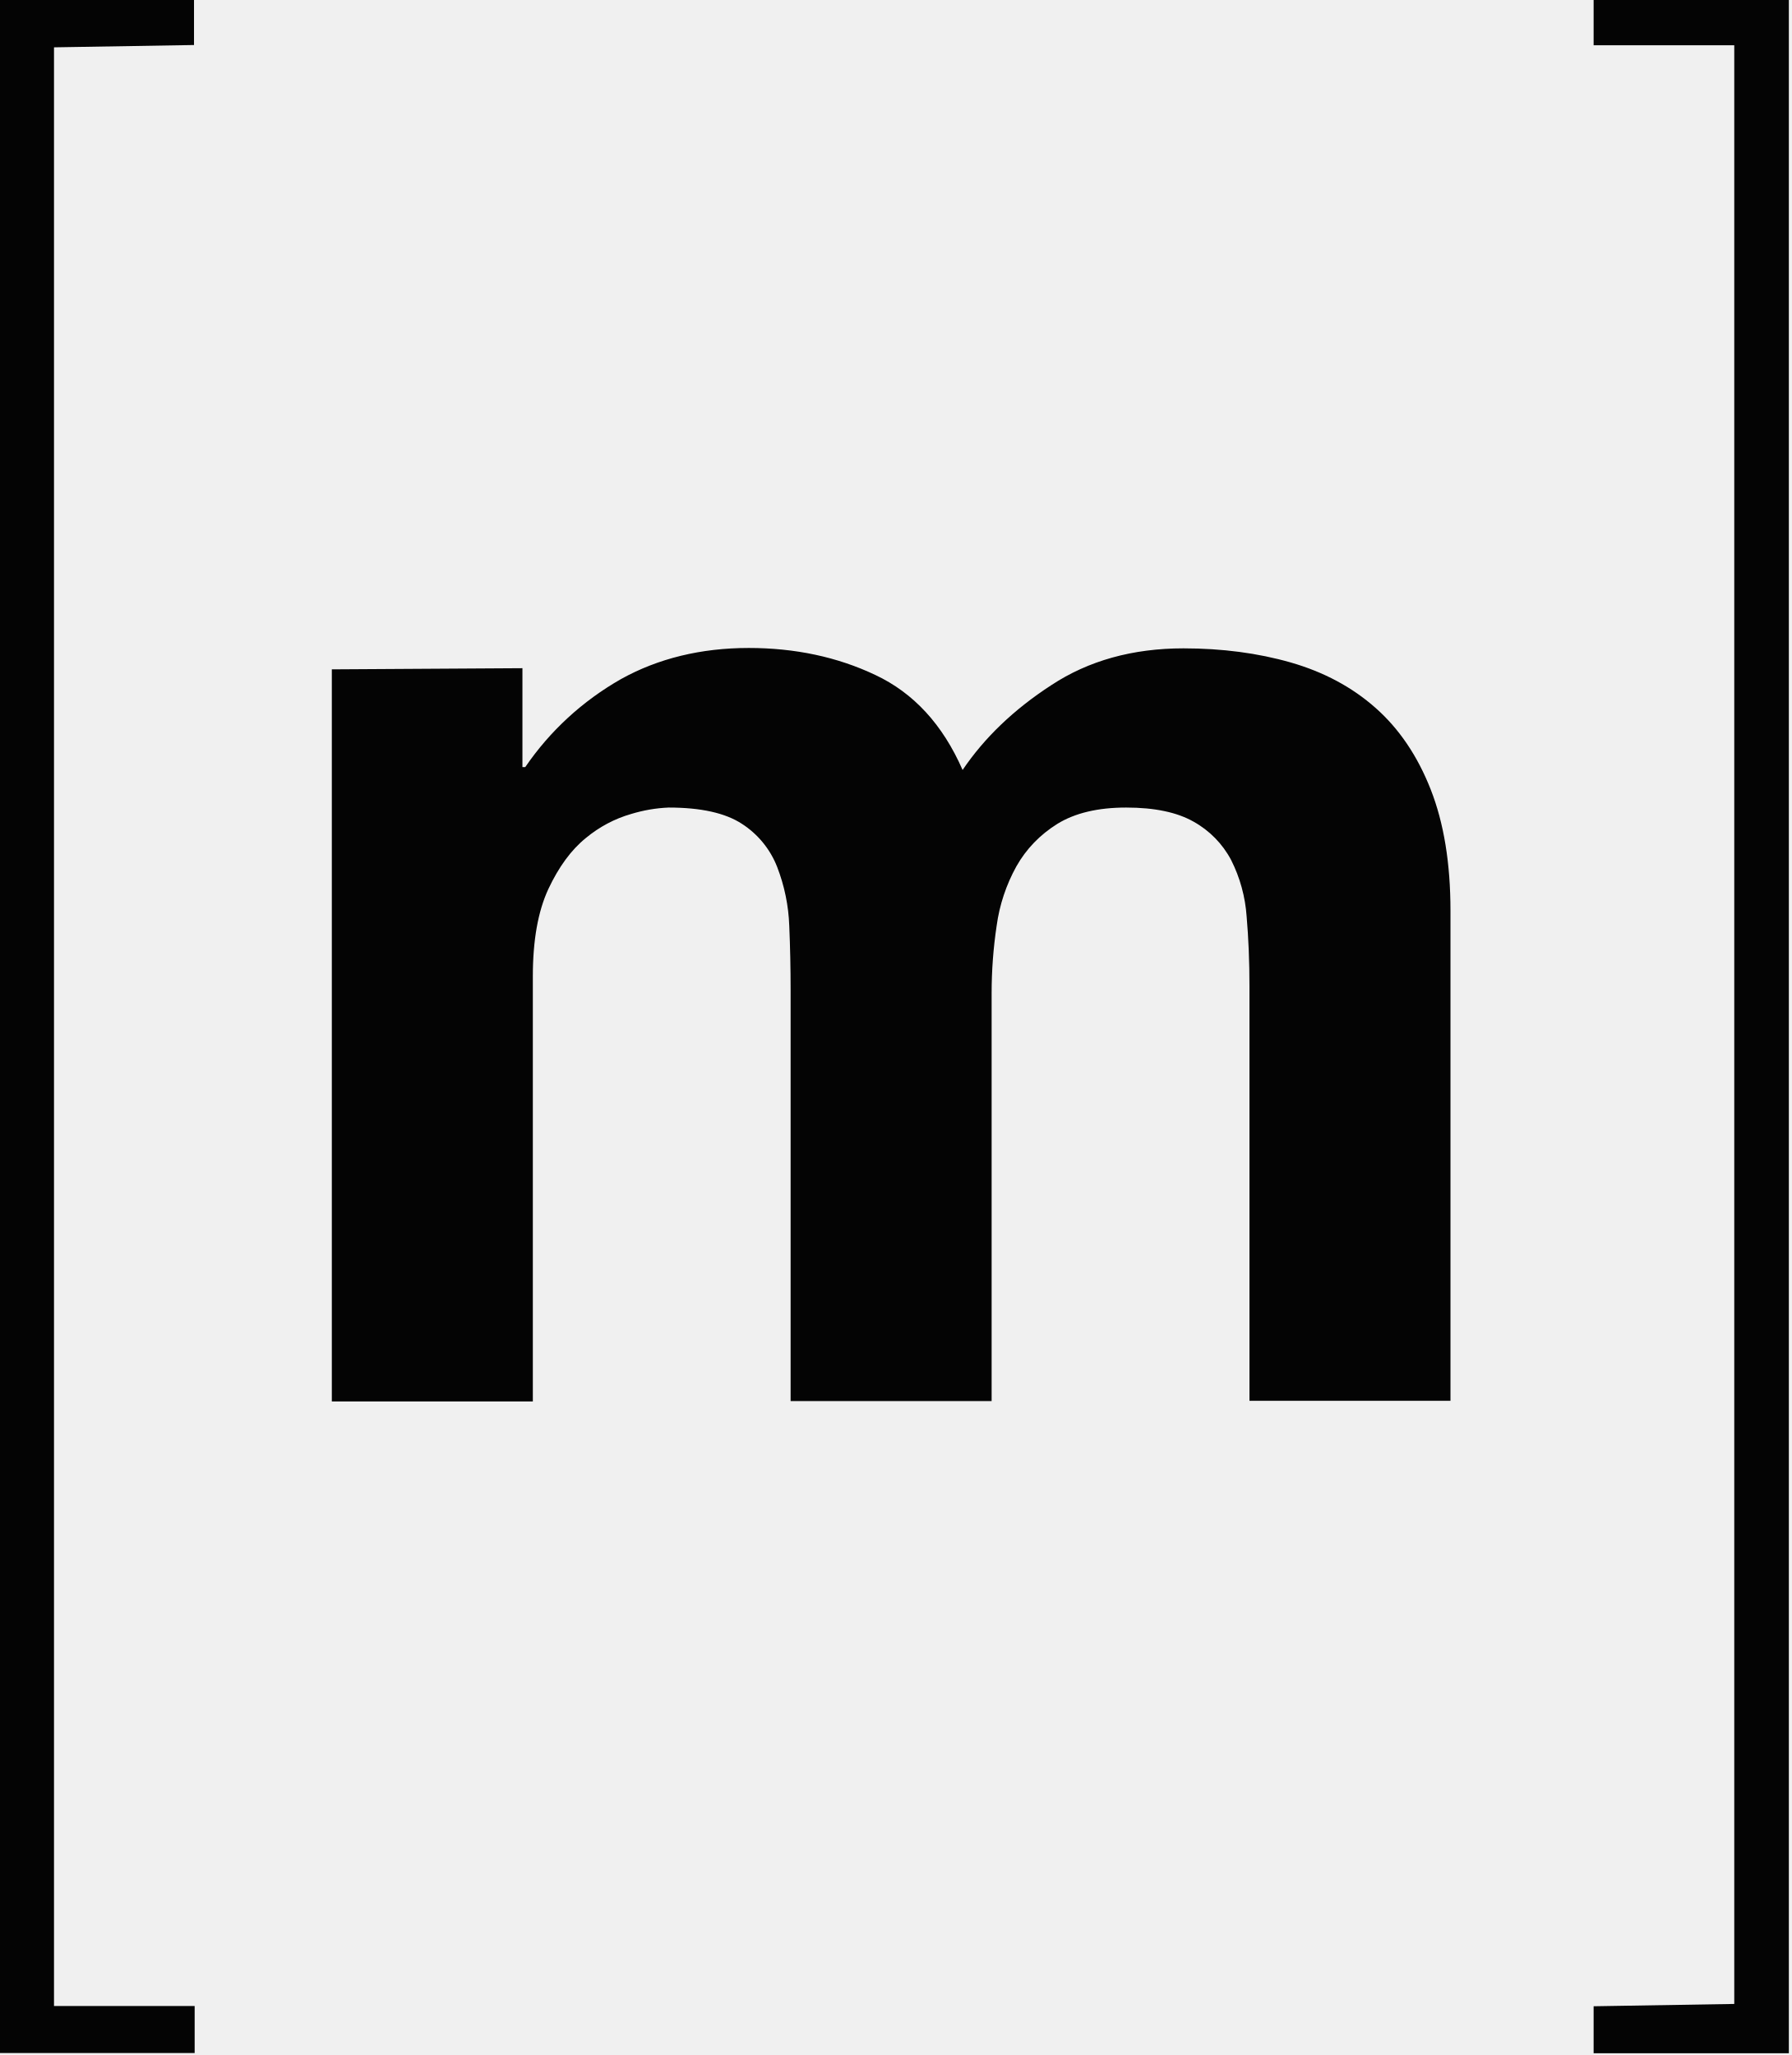
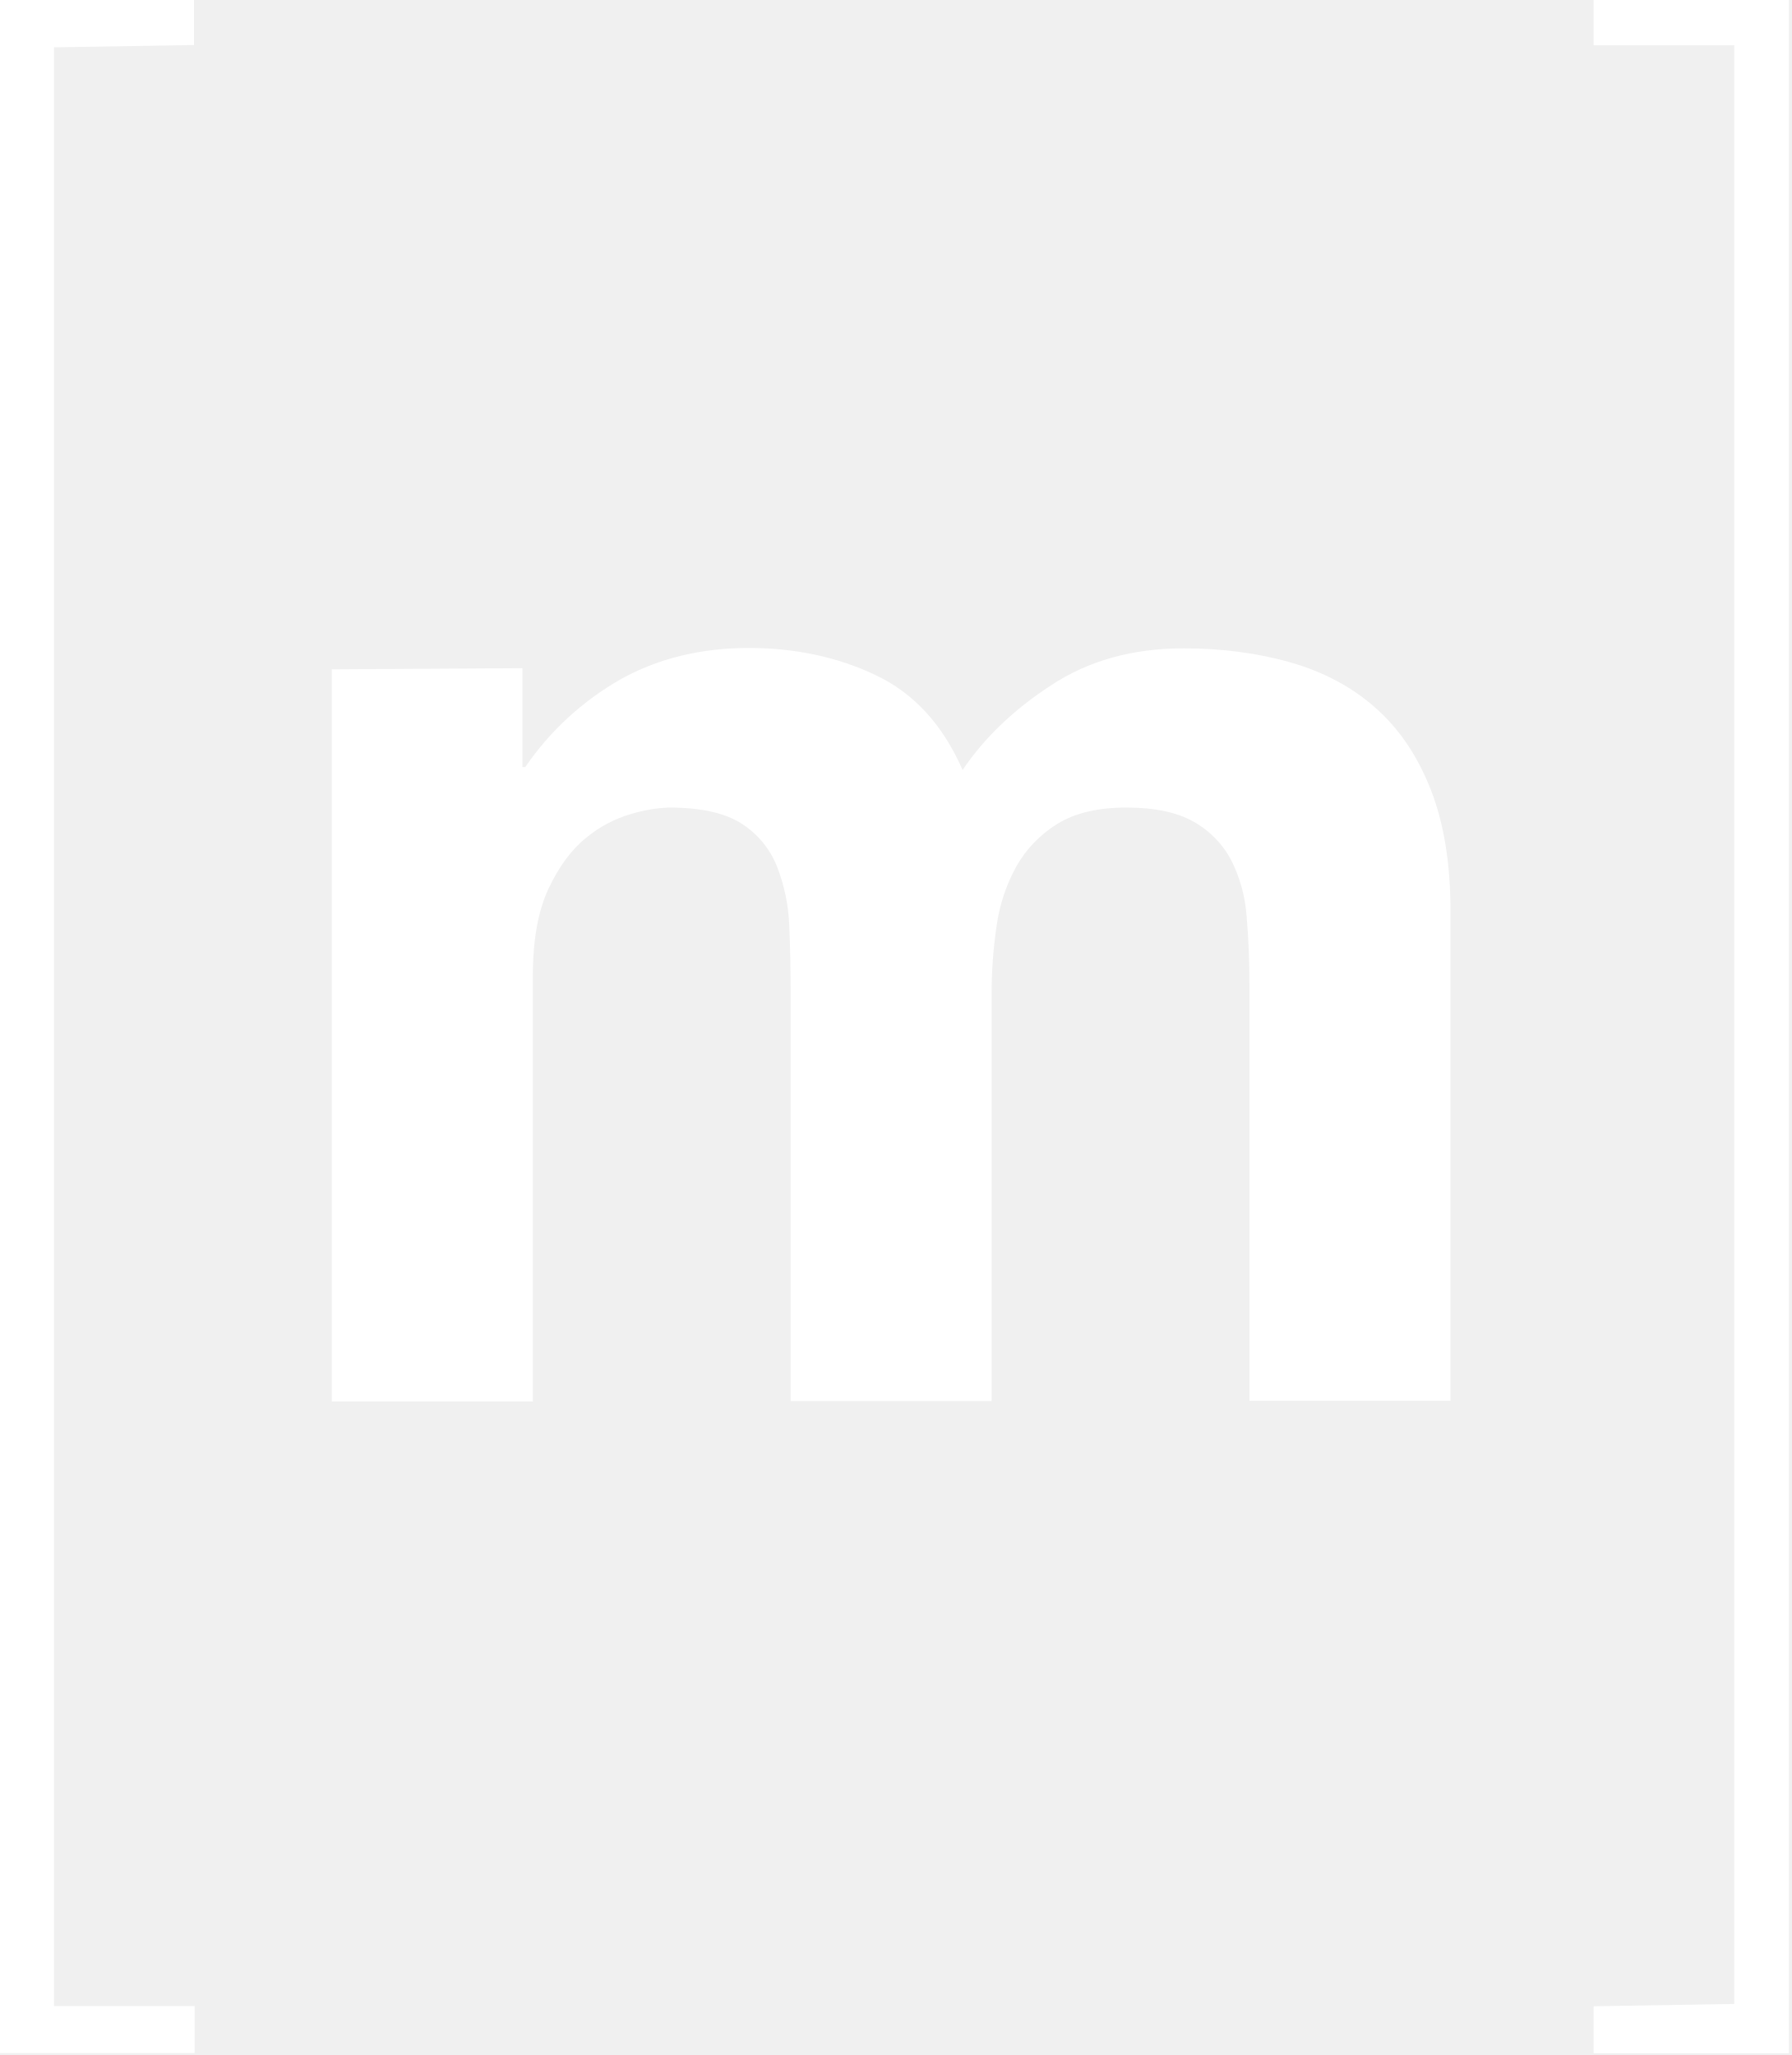
- <svg xmlns="http://www.w3.org/2000/svg" version="1.1" viewBox="0 0 27.9 32">
-   <g transform="translate(-.095 .005)" fill="#040404">
-     <path d="m27.1 31.2v-30.5h-2.19v-0.732h3.04v32h-3.04v-0.732z" />
-     <path d="m8.23 10.4v1.54h0.044c0.385-0.564 0.893-1.03 1.49-1.37 0.58-0.323 1.25-0.485 1.99-0.485 0.72 0 1.38 0.14 1.97 0.42 0.595 0.279 1.05 0.771 1.36 1.48 0.338-0.5 0.796-0.941 1.38-1.32 0.58-0.383 1.27-0.574 2.06-0.574 0.602 0 1.16 0.074 1.67 0.22 0.514 0.148 0.954 0.383 1.32 0.707 0.366 0.323 0.653 0.746 0.859 1.27 0.205 0.522 0.308 1.15 0.308 1.89v7.63h-3.13v-6.46c0-0.383-0.015-0.743-0.044-1.08-0.021-0.307-0.103-0.607-0.242-0.882-0.133-0.251-0.336-0.458-0.584-0.596-0.257-0.146-0.606-0.22-1.05-0.22-0.44 0-0.796 0.085-1.07 0.253-0.272 0.17-0.485 0.39-0.639 0.662-0.159 0.287-0.264 0.602-0.308 0.927-0.052 0.347-0.078 0.697-0.078 1.05v6.35h-3.13v-6.4c0-0.338-7e-3 -0.673-0.021-1-0.011-0.314-0.075-0.623-0.188-0.916-0.108-0.277-0.3-0.512-0.55-0.673-0.258-0.168-0.636-0.253-1.14-0.253-0.198 0.008-0.394 0.042-0.584 0.1-0.258 0.074-0.498 0.202-0.705 0.374-0.228 0.184-0.422 0.449-0.584 0.794-0.161 0.346-0.242 0.798-0.242 1.36v6.62h-3.13v-11.4z" />
-     <path d="m0.936 0.732v30.5h2.19v0.732h-3.04v-32h3.03v0.732z" />
+ <svg xmlns="http://www.w3.org/2000/svg" version="1.1" viewBox="0 0 27.9 32" id="svg12">
+   <defs id="defs16" />
+   <g transform="translate(-.095 .005)" fill="#040404" id="g10" style="fill:#ffffff">
+     <path d="m27.1 31.2v-30.5h-2.19v-0.732h3.04v32h-3.04v-0.732z" id="path4" style="fill:#ffffff" />
+     <path d="m8.23 10.4v1.54h0.044c0.385-0.564 0.893-1.03 1.49-1.37 0.58-0.323 1.25-0.485 1.99-0.485 0.72 0 1.38 0.14 1.97 0.42 0.595 0.279 1.05 0.771 1.36 1.48 0.338-0.5 0.796-0.941 1.38-1.32 0.58-0.383 1.27-0.574 2.06-0.574 0.602 0 1.16 0.074 1.67 0.22 0.514 0.148 0.954 0.383 1.32 0.707 0.366 0.323 0.653 0.746 0.859 1.27 0.205 0.522 0.308 1.15 0.308 1.89v7.63h-3.13v-6.46c0-0.383-0.015-0.743-0.044-1.08-0.021-0.307-0.103-0.607-0.242-0.882-0.133-0.251-0.336-0.458-0.584-0.596-0.257-0.146-0.606-0.22-1.05-0.22-0.44 0-0.796 0.085-1.07 0.253-0.272 0.17-0.485 0.39-0.639 0.662-0.159 0.287-0.264 0.602-0.308 0.927-0.052 0.347-0.078 0.697-0.078 1.05v6.35h-3.13v-6.4c0-0.338-7e-3 -0.673-0.021-1-0.011-0.314-0.075-0.623-0.188-0.916-0.108-0.277-0.3-0.512-0.55-0.673-0.258-0.168-0.636-0.253-1.14-0.253-0.198 0.008-0.394 0.042-0.584 0.1-0.258 0.074-0.498 0.202-0.705 0.374-0.228 0.184-0.422 0.449-0.584 0.794-0.161 0.346-0.242 0.798-0.242 1.36v6.62h-3.13v-11.4z" id="path6" style="fill:#ffffff" />
+     <path d="m0.936 0.732v30.5h2.19v0.732h-3.04v-32h3.03v0.732z" id="path8" style="fill:#ffffff" />
  </g>
</svg>
